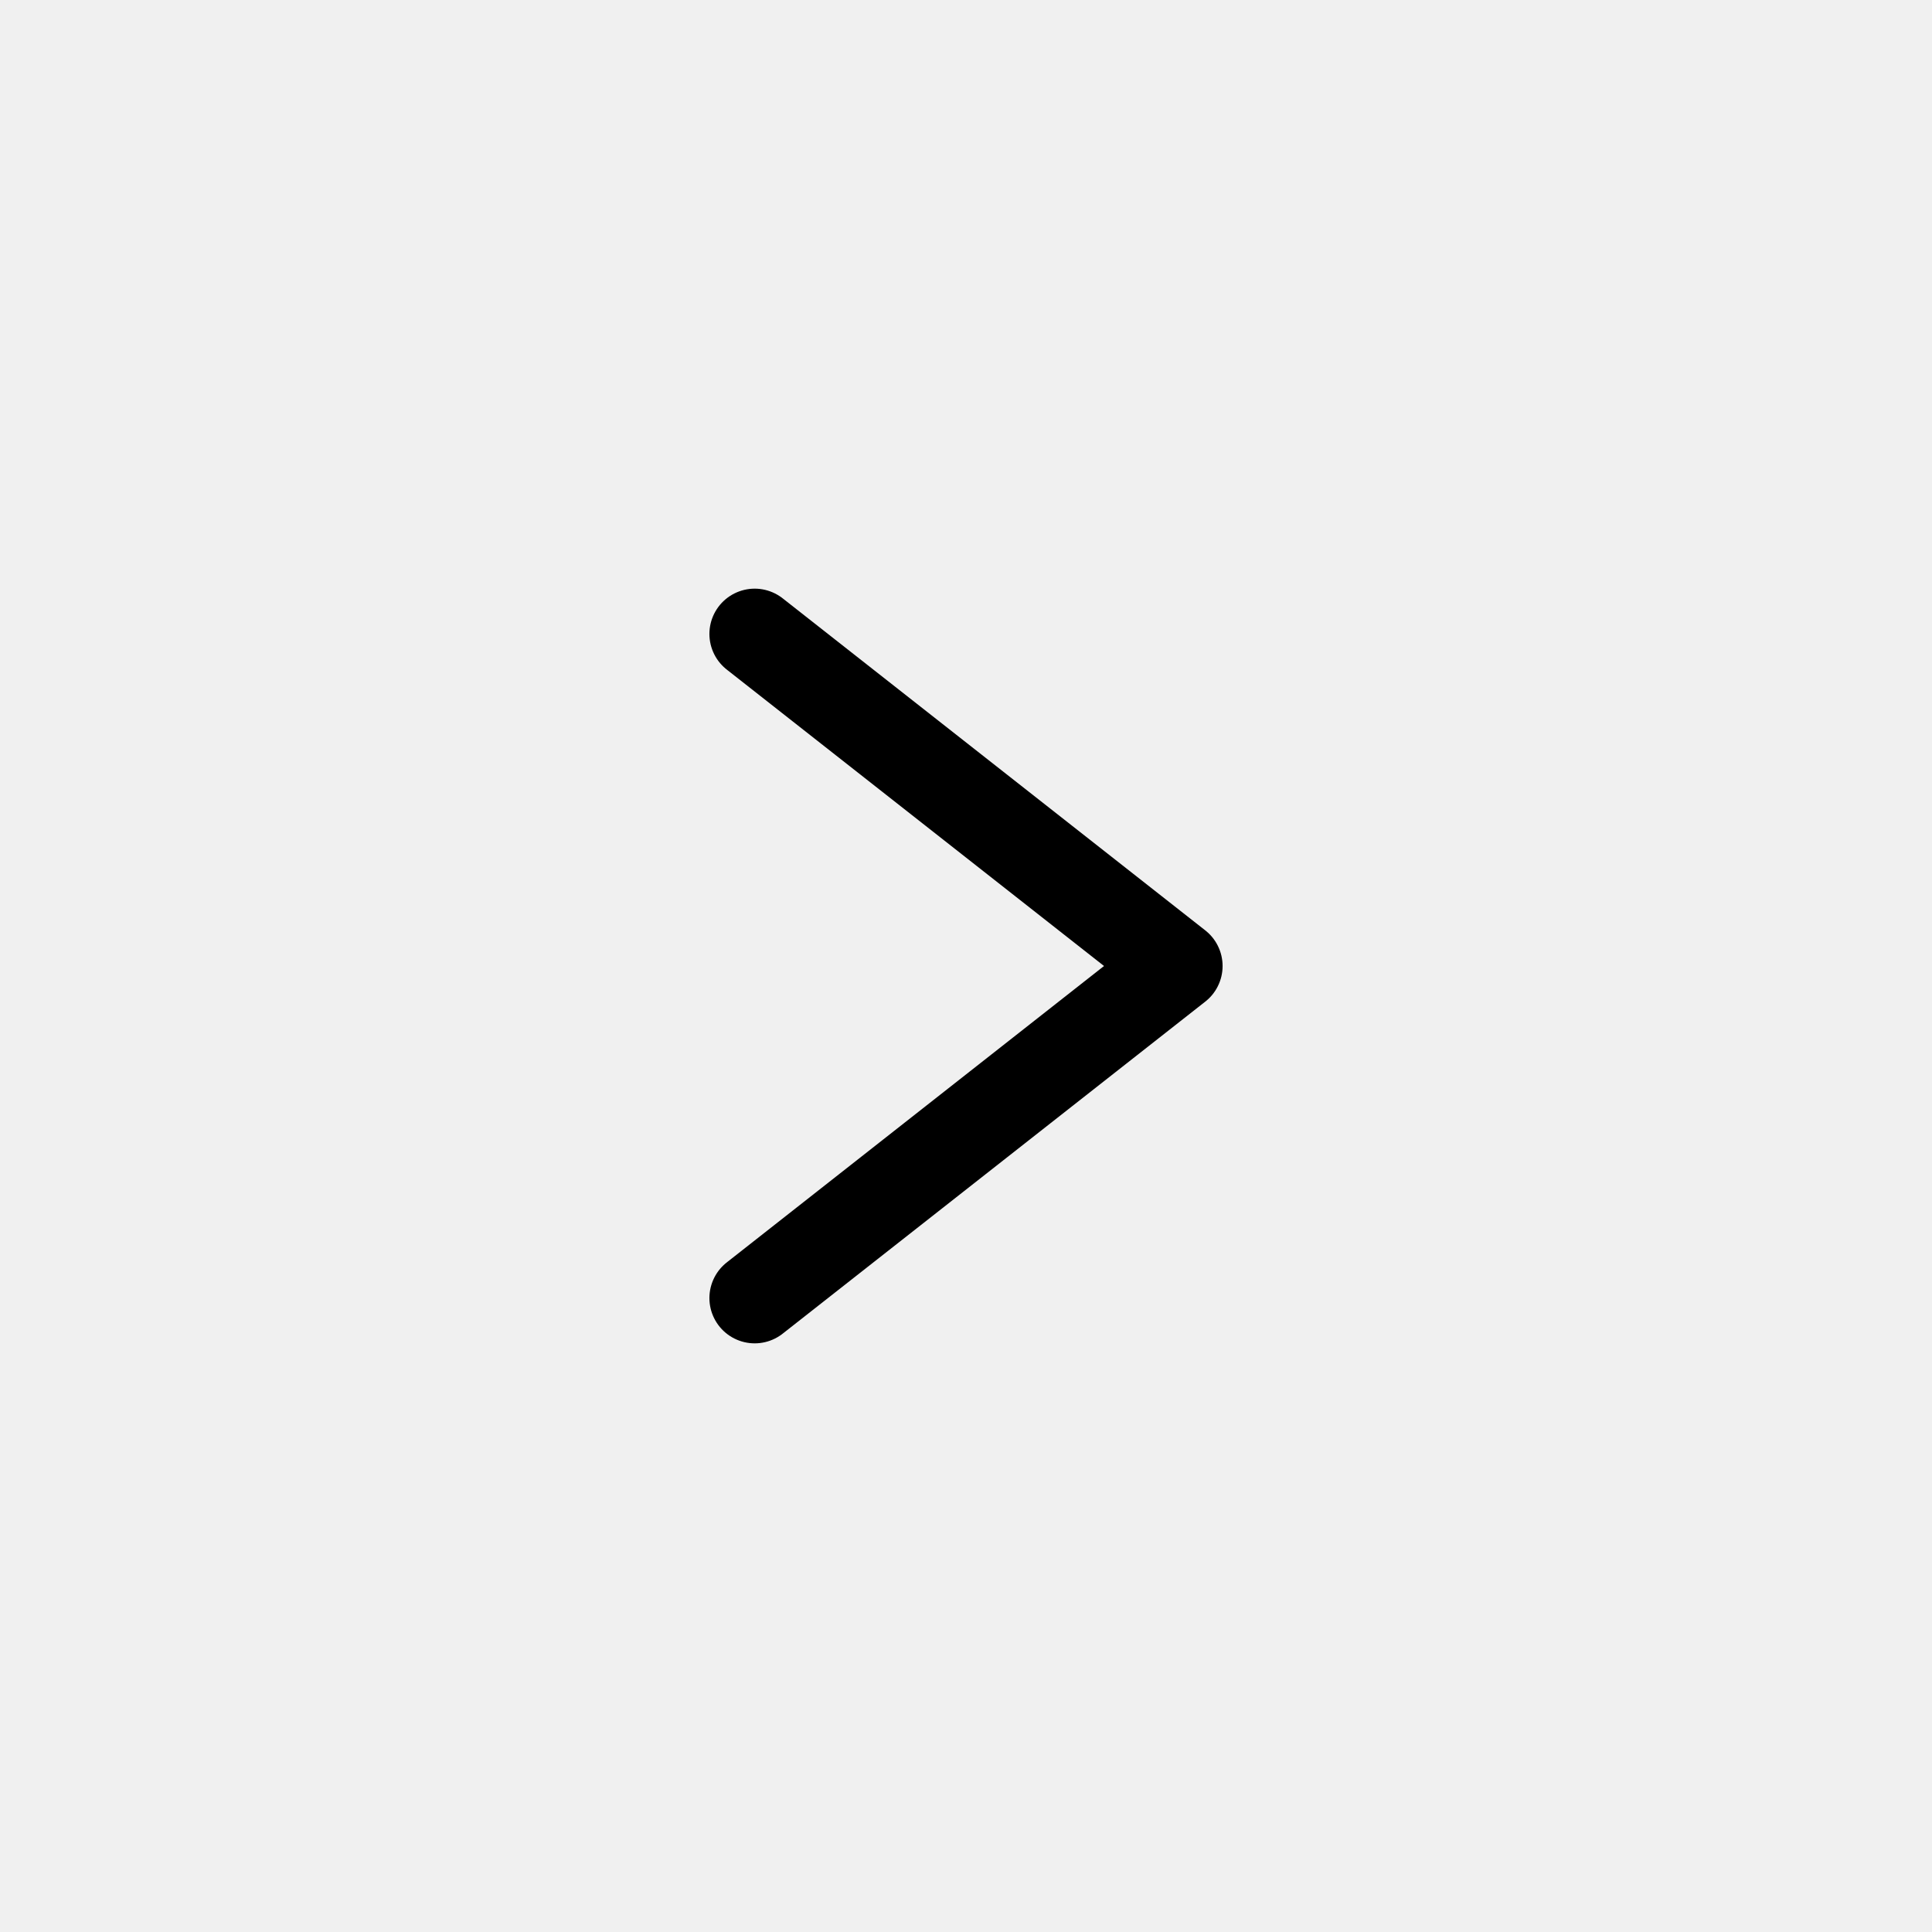
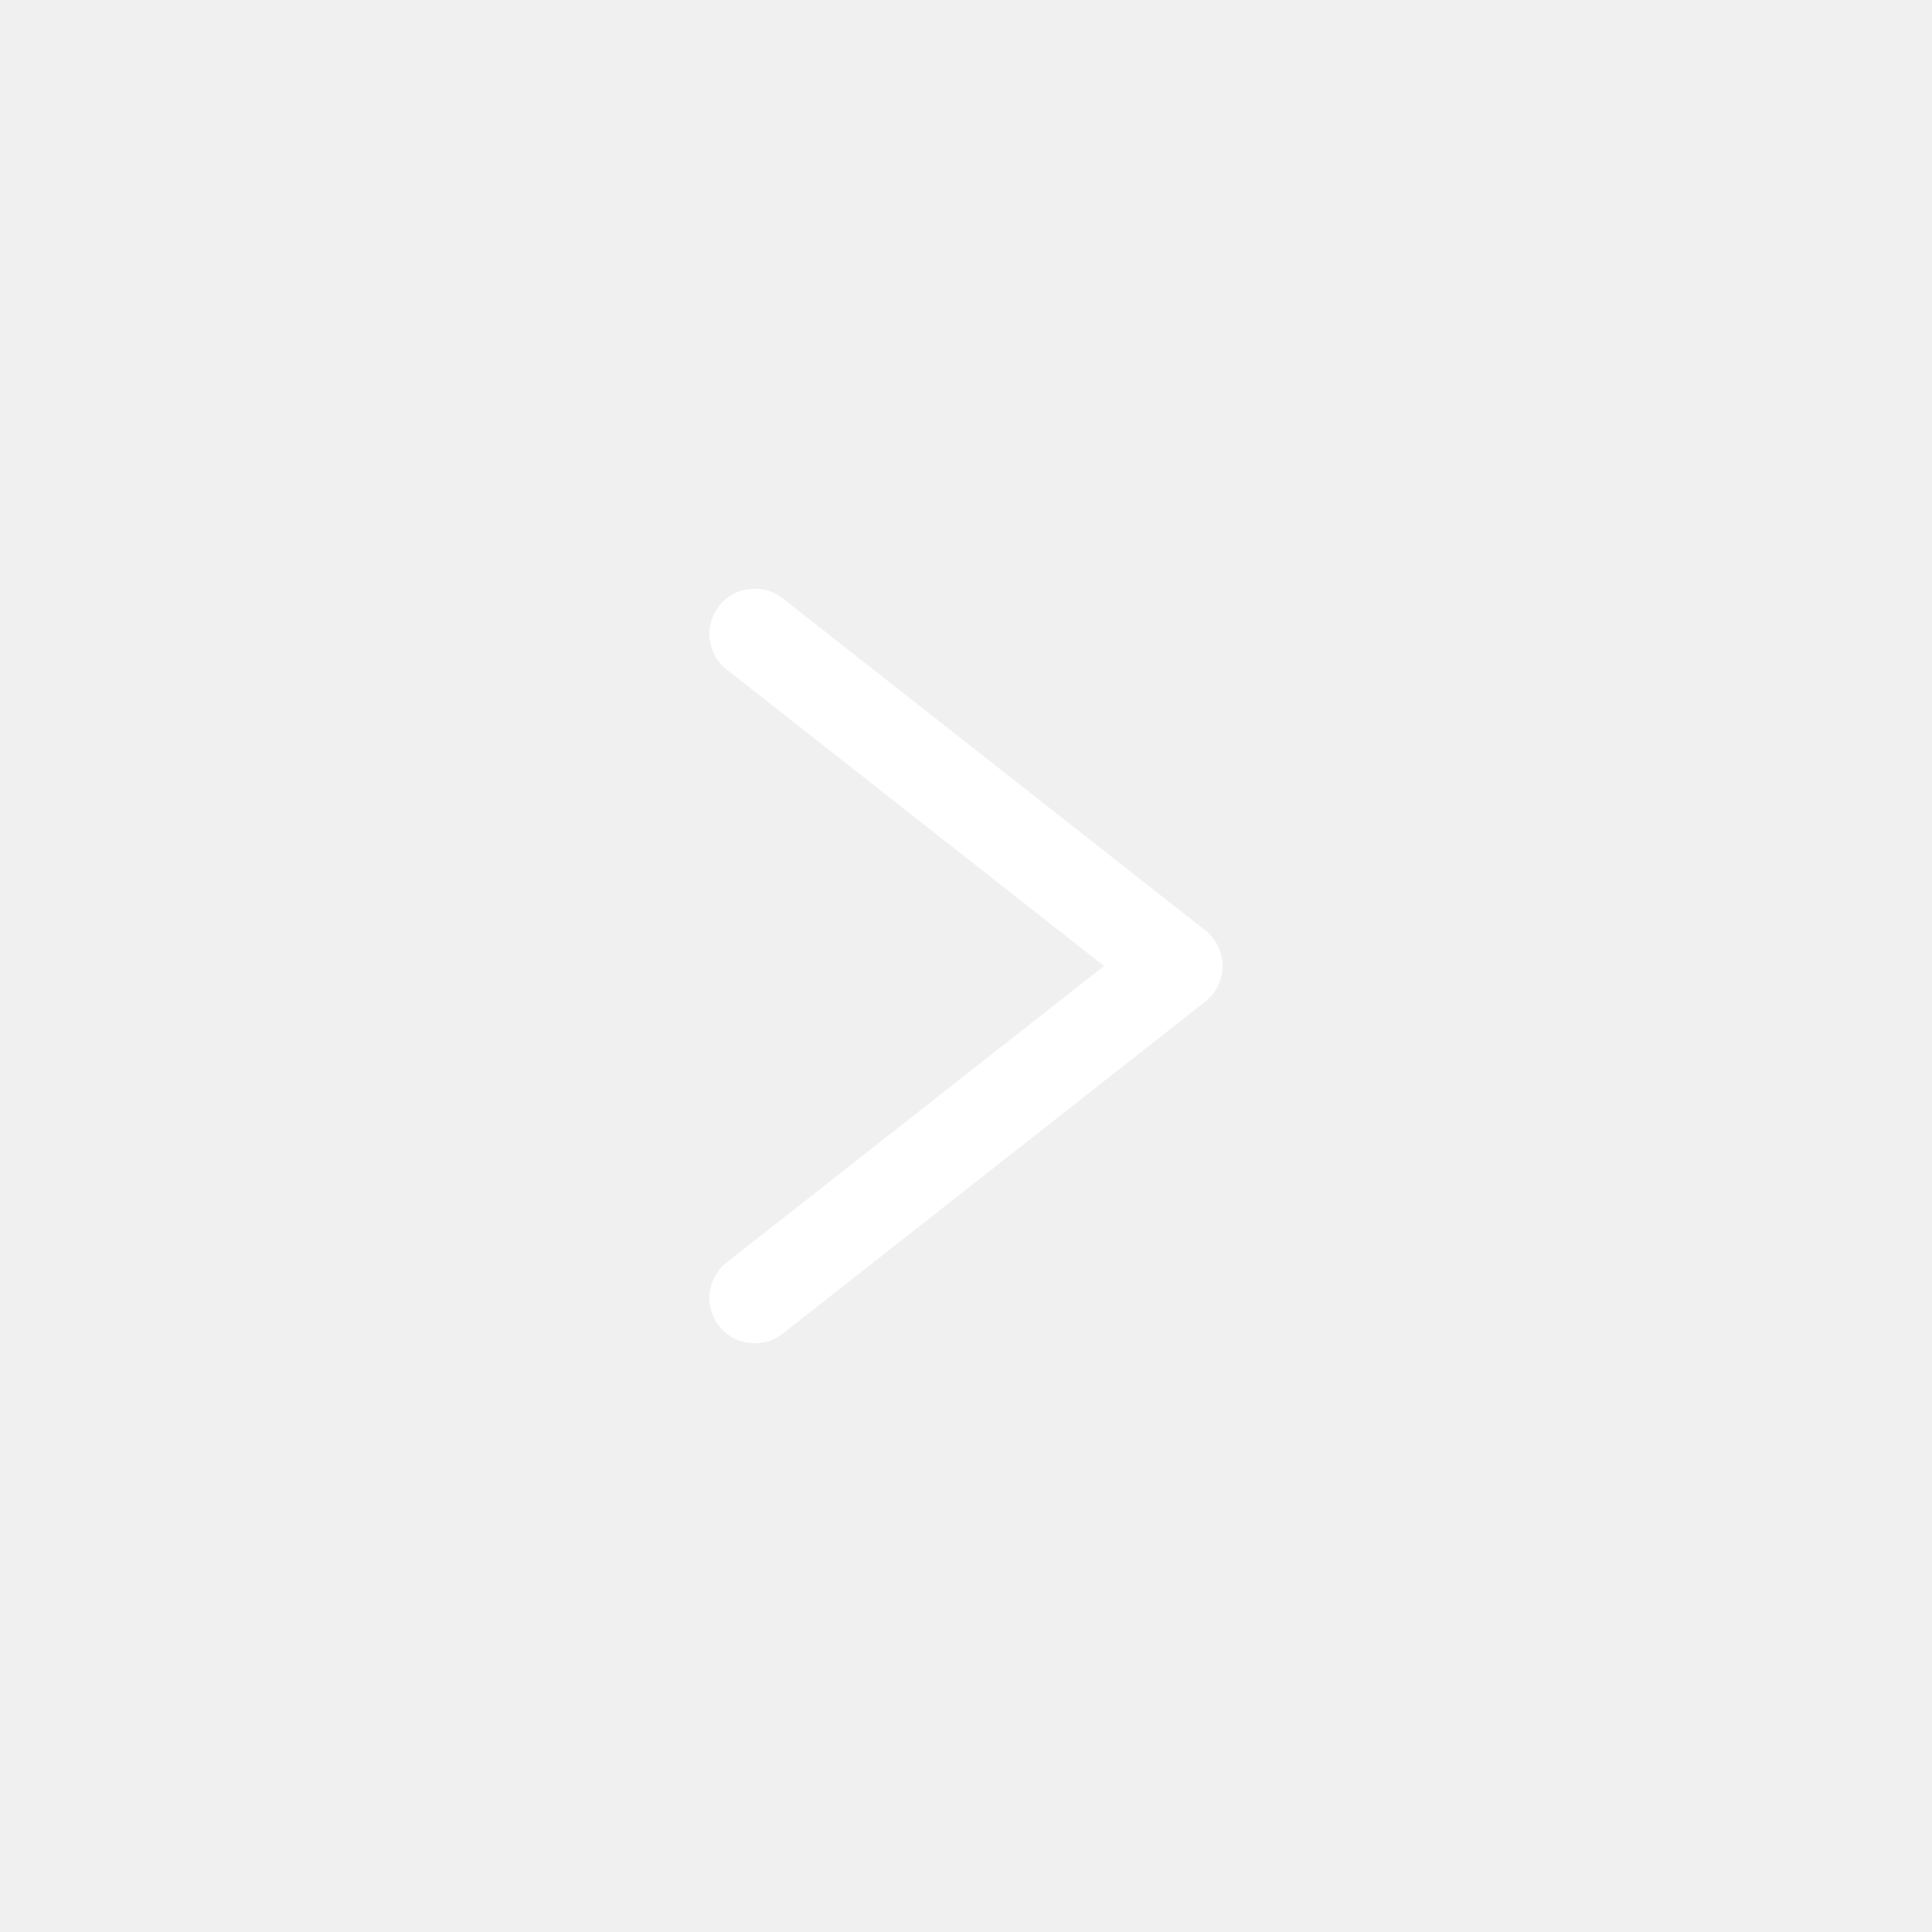
<svg xmlns="http://www.w3.org/2000/svg" width="32" height="32" viewBox="0 0 32 32" fill="none">
-   <path d="M12.5 10.5L19.5 16L12.5 21.5" stroke="black" stroke-width="1.5" stroke-linecap="round" stroke-linejoin="round" />
+   <path d="M12.5 10.5L19.5 16L12.5 21.5" stroke="white" stroke-width="1.5" stroke-linecap="round" stroke-linejoin="round" />
</svg>
